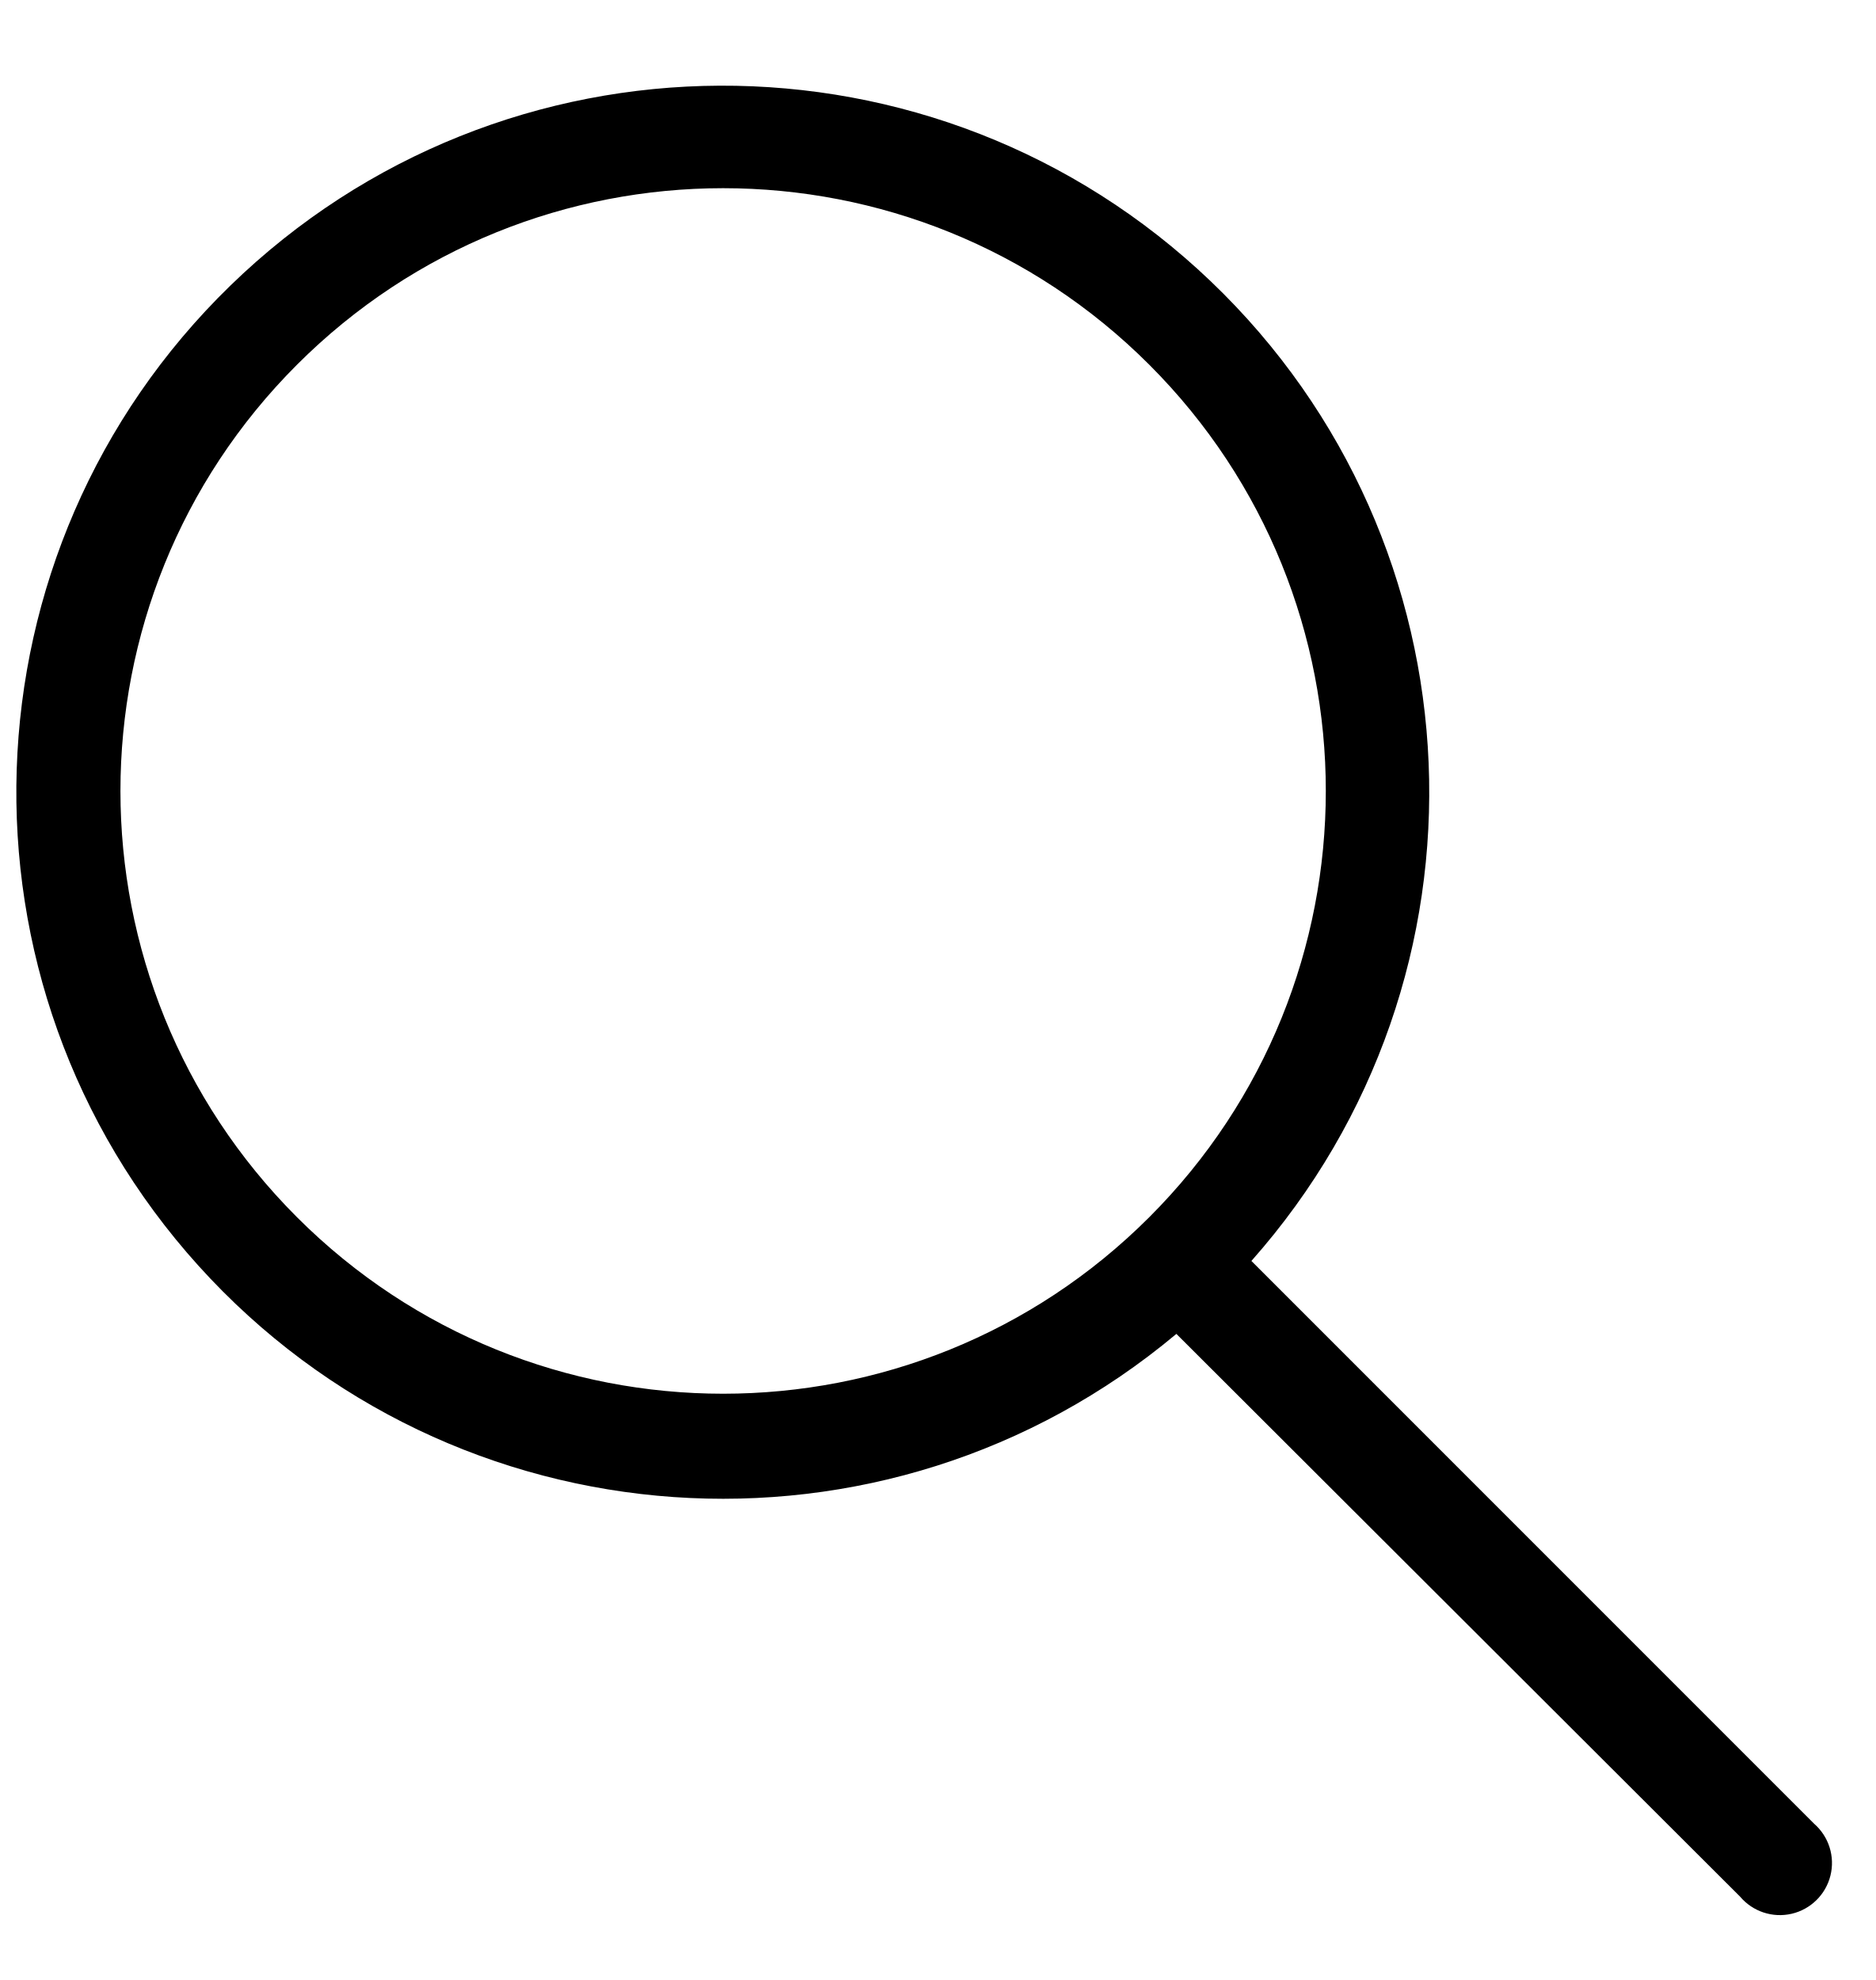
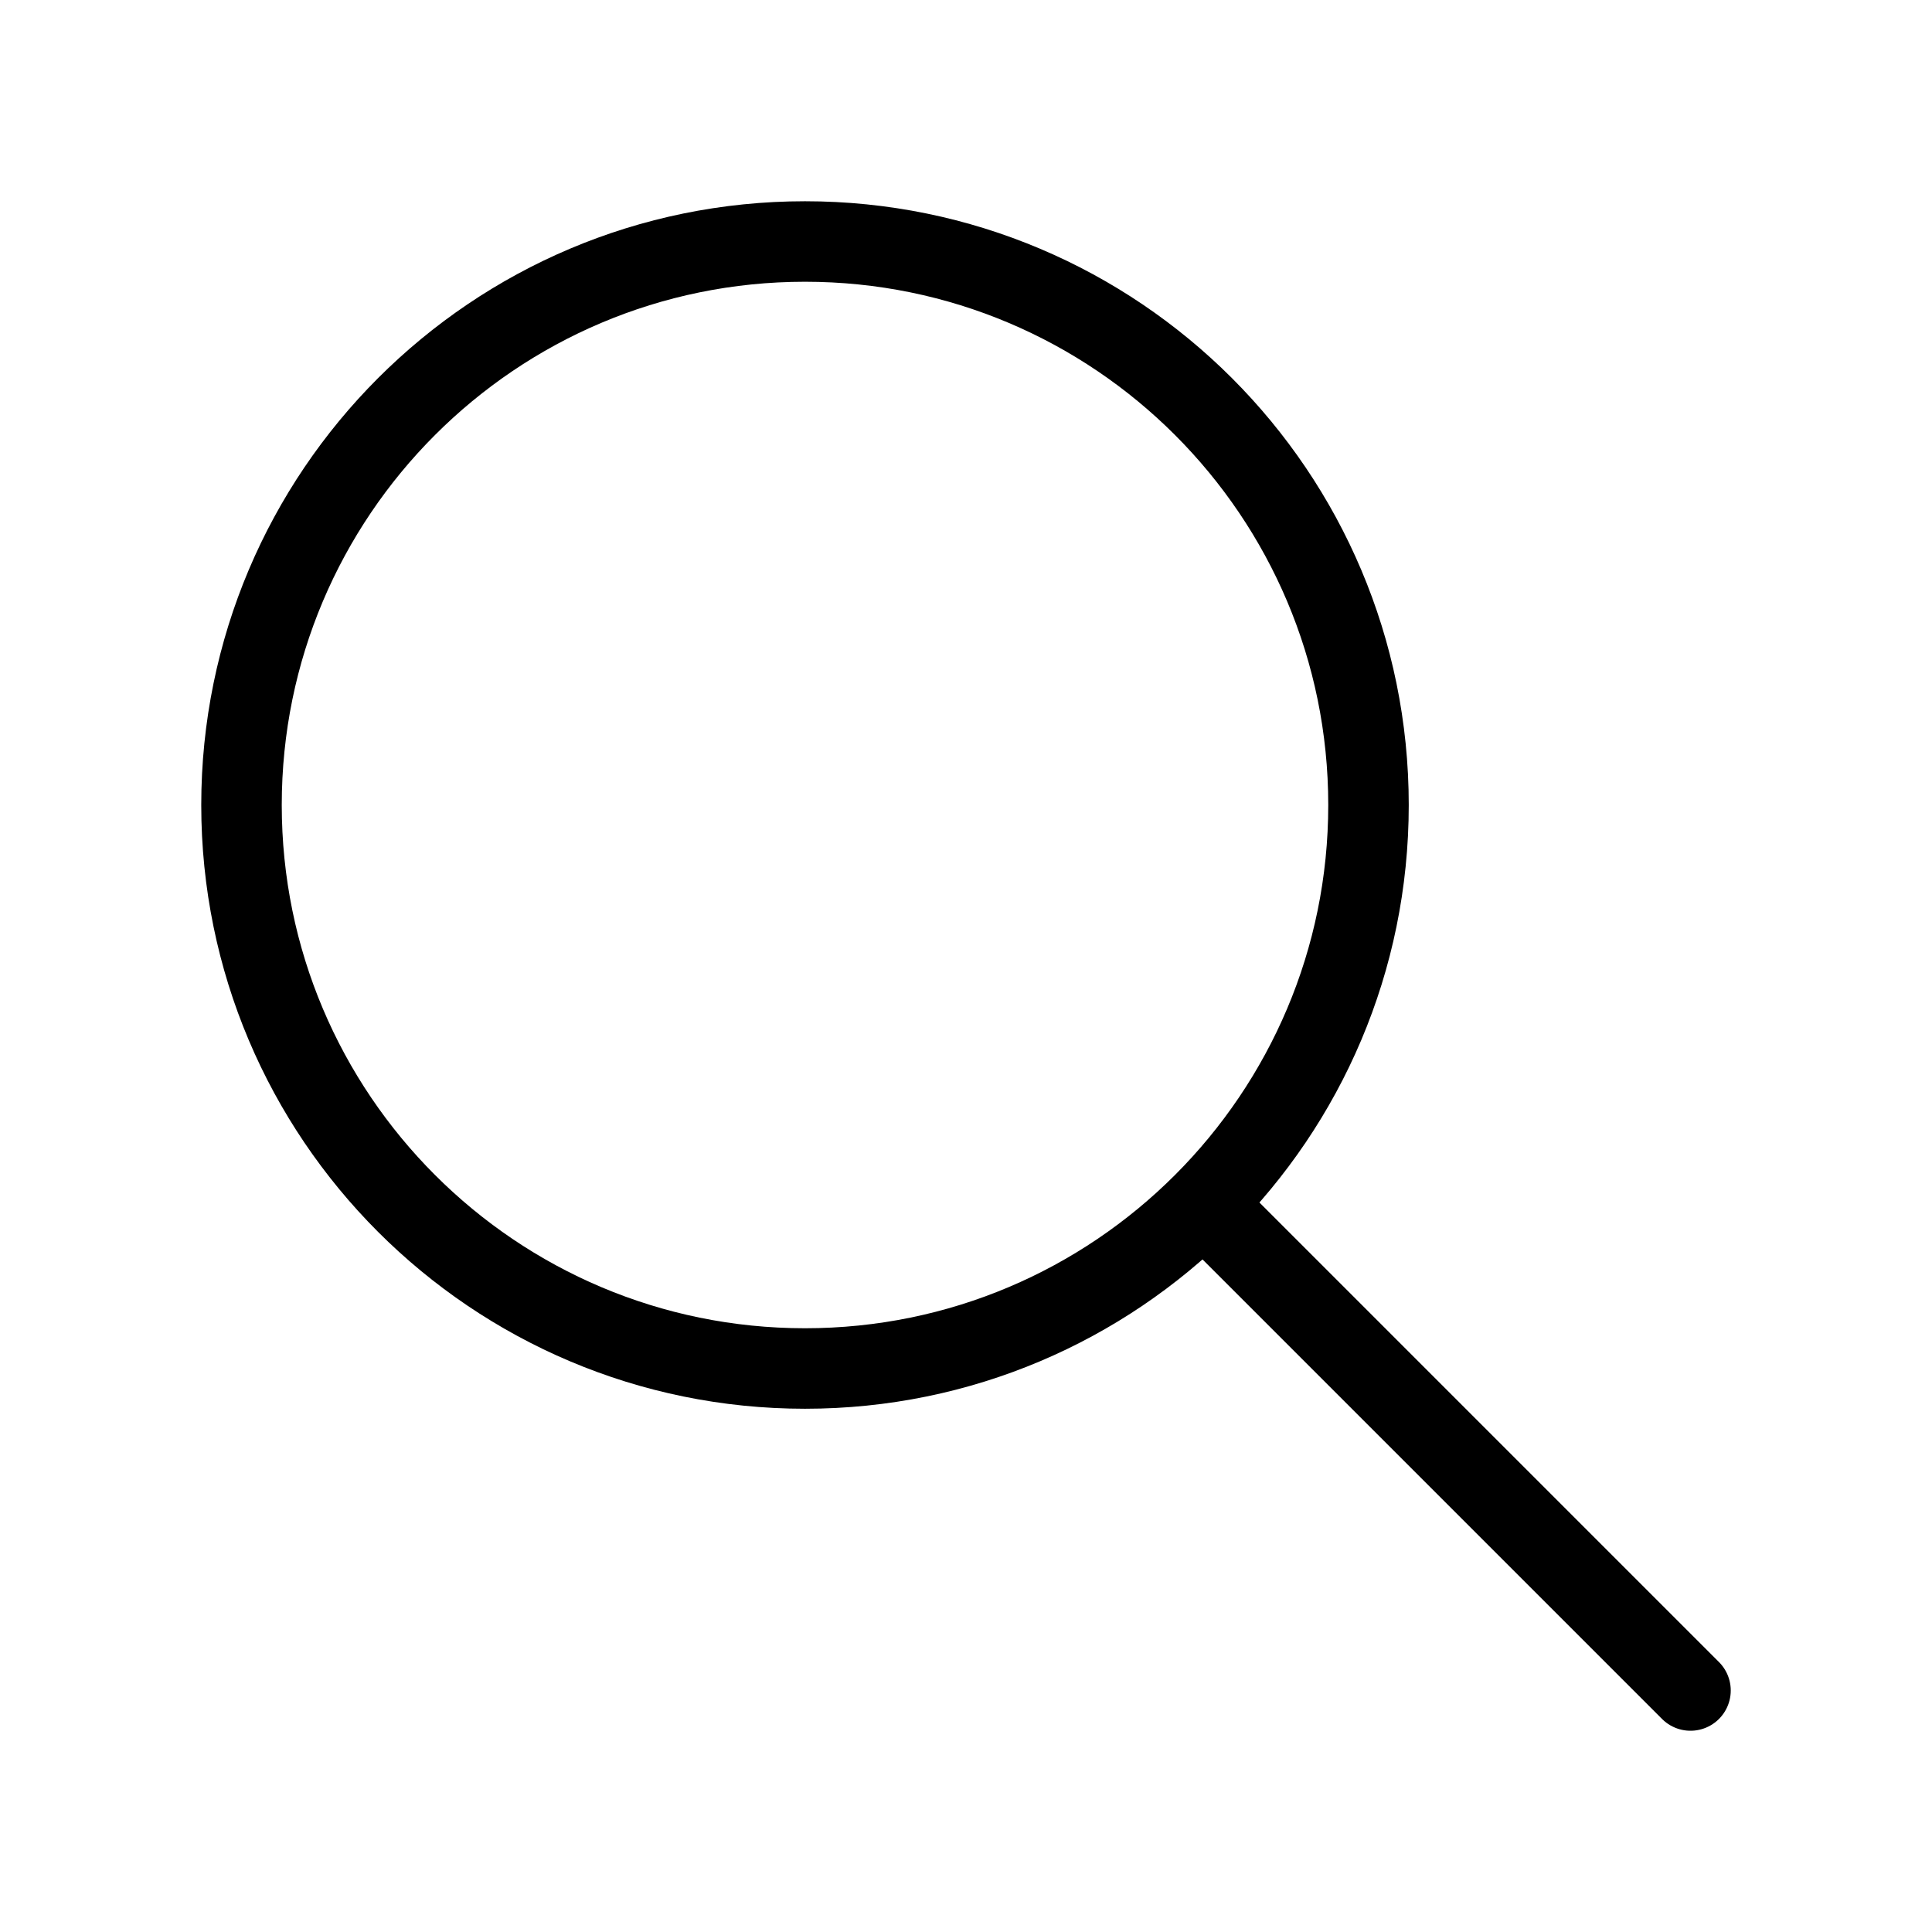
- <svg fill="none" class="icon icon-search" viewBox="0 0 18 19">
-   <path fill="currentColor" fill-rule="evenodd" d="M11.03 11.68A5.784 5.784 0 1 1 2.85 3.5a5.784 5.784 0 0 1 8.18 8.18m.26 1.12a6.78 6.78 0 1 1 .72-.7l5.4 5.4a.5.5 0 1 1-.71.7z" clip-rule="evenodd" />
+ <svg xmlns="http://www.w3.org/2000/svg" viewBox="0 0 24 24" fill="none" stroke="currentColor" stroke-linecap="round" stroke-linejoin="round" class="icon icon-search">
+   <path stroke="none" d="M0 0h24v24H0z" fill="none" />
+   <path d="M10 10m-7 0a7 7 0 1 0 14 0a7 7 0 1 0 -14 0" />
+   <path d="M21 21l-6 -6" />
</svg>
